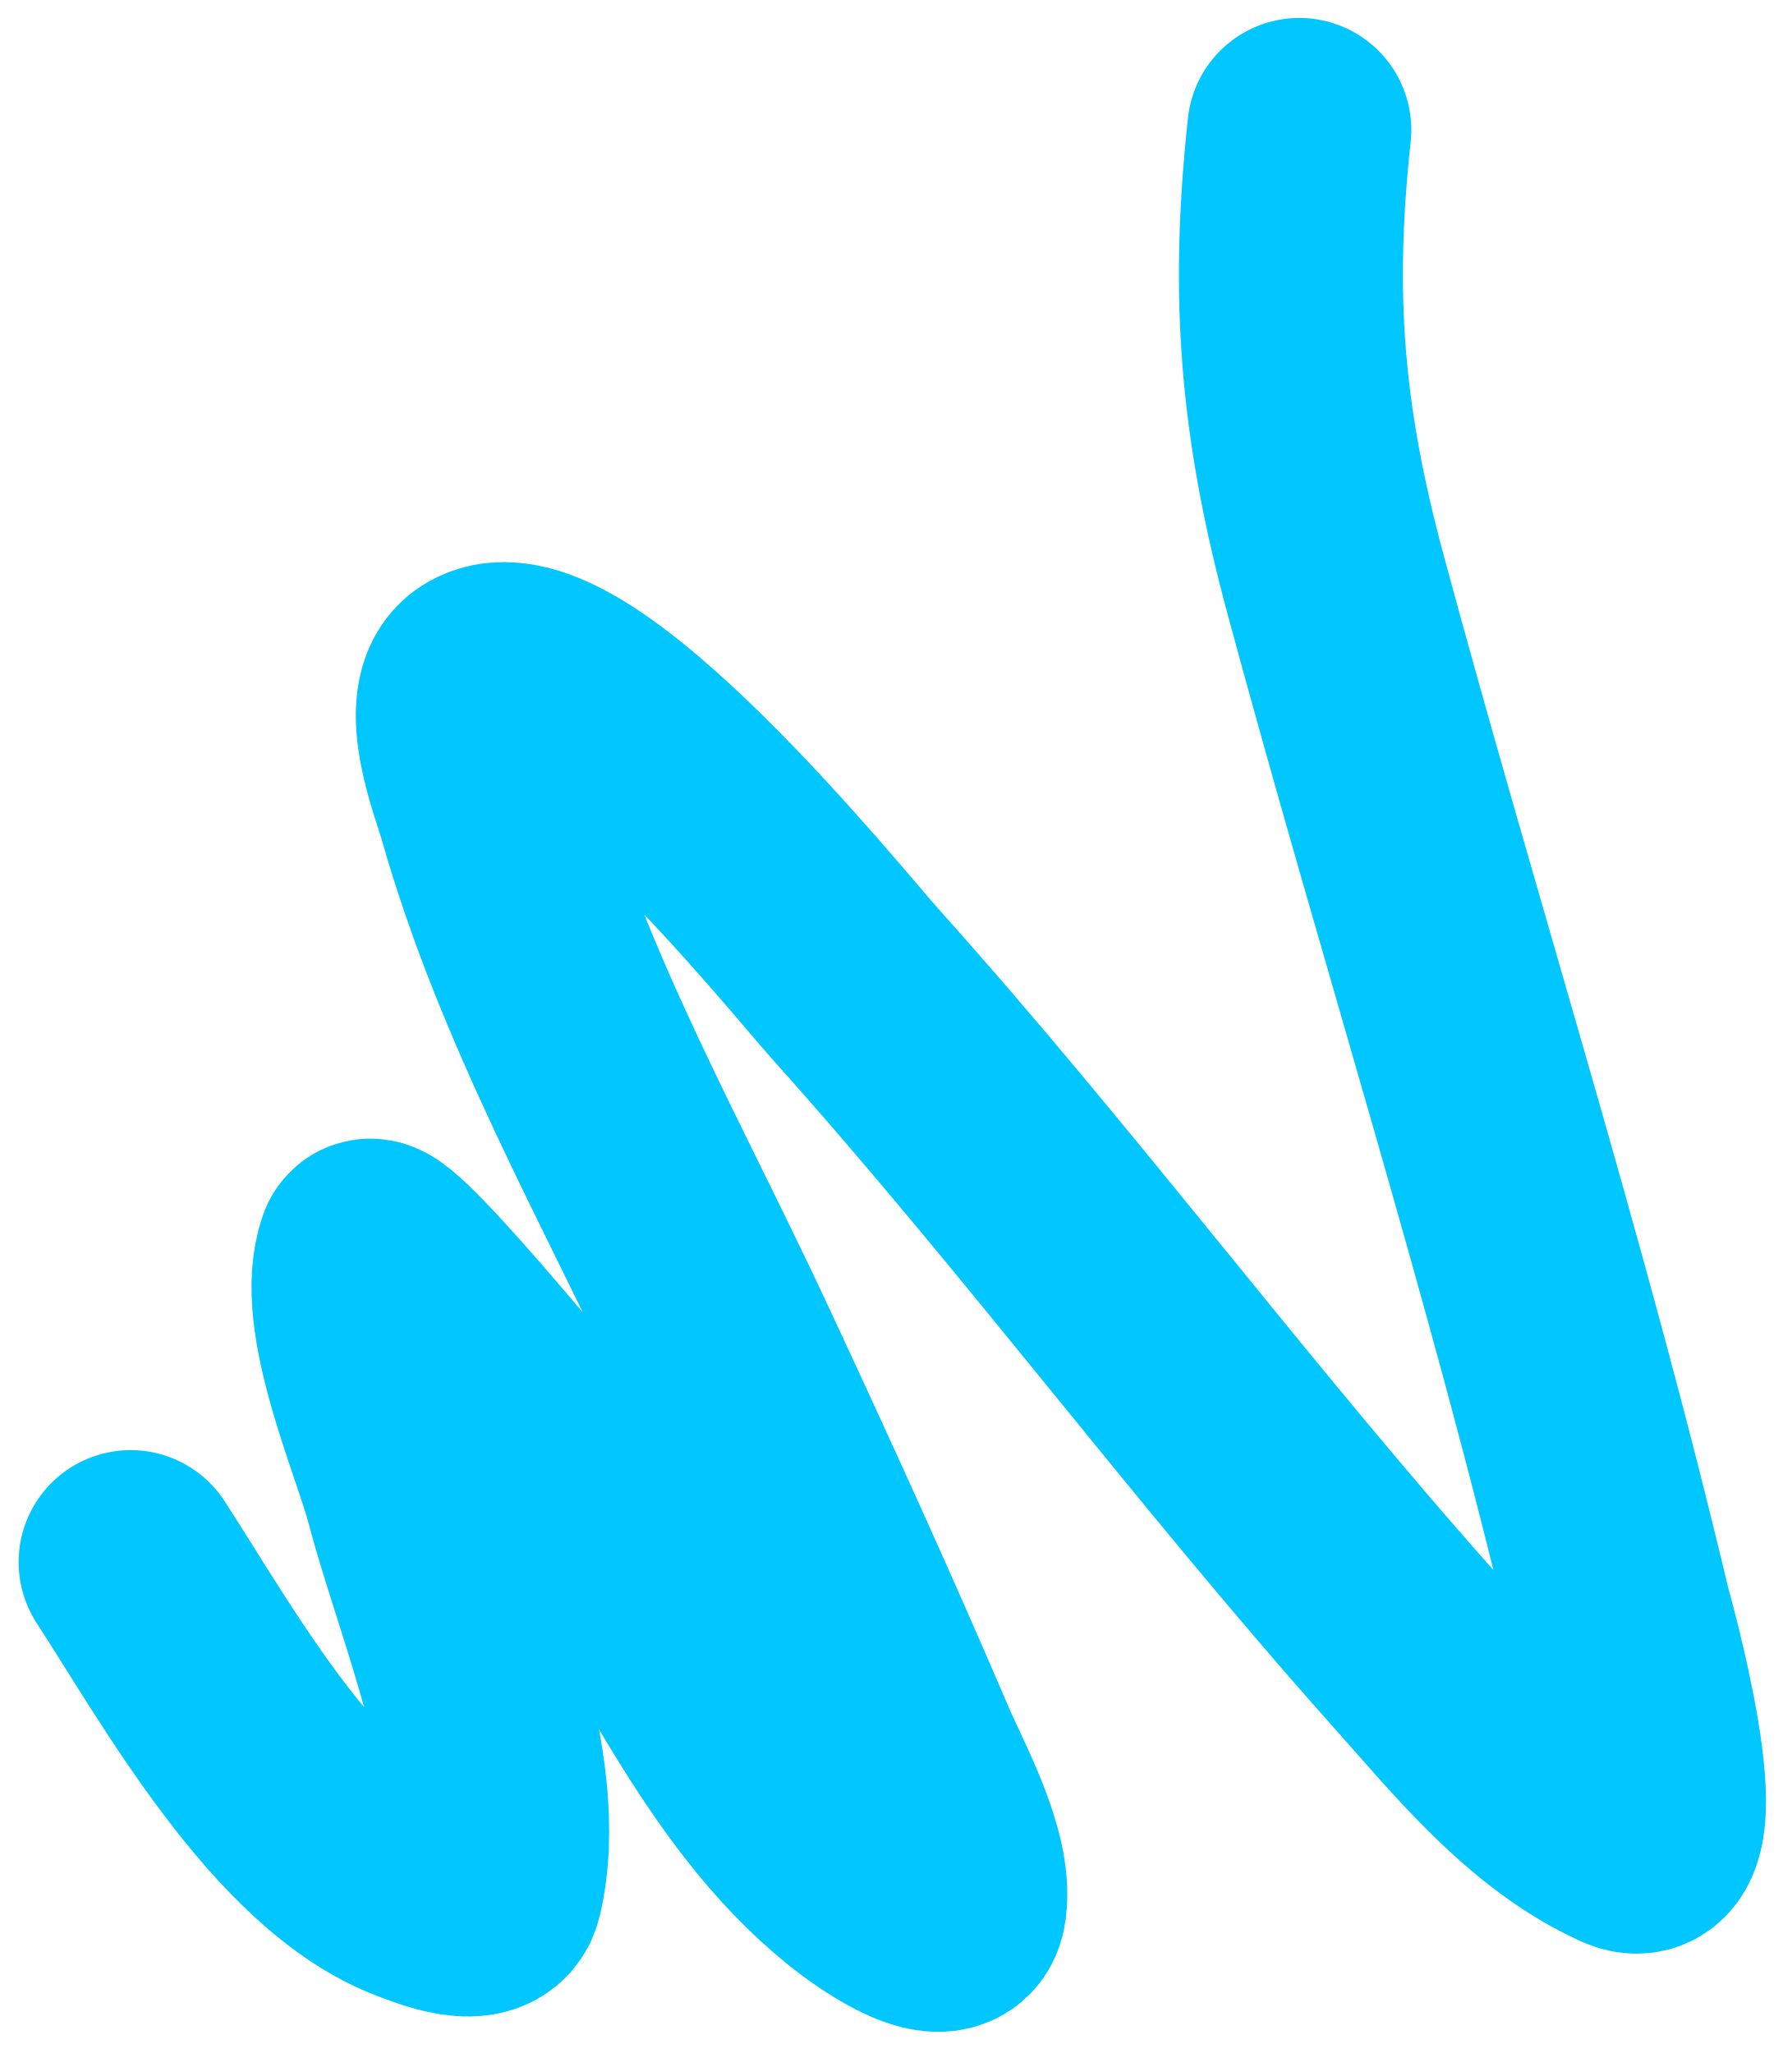
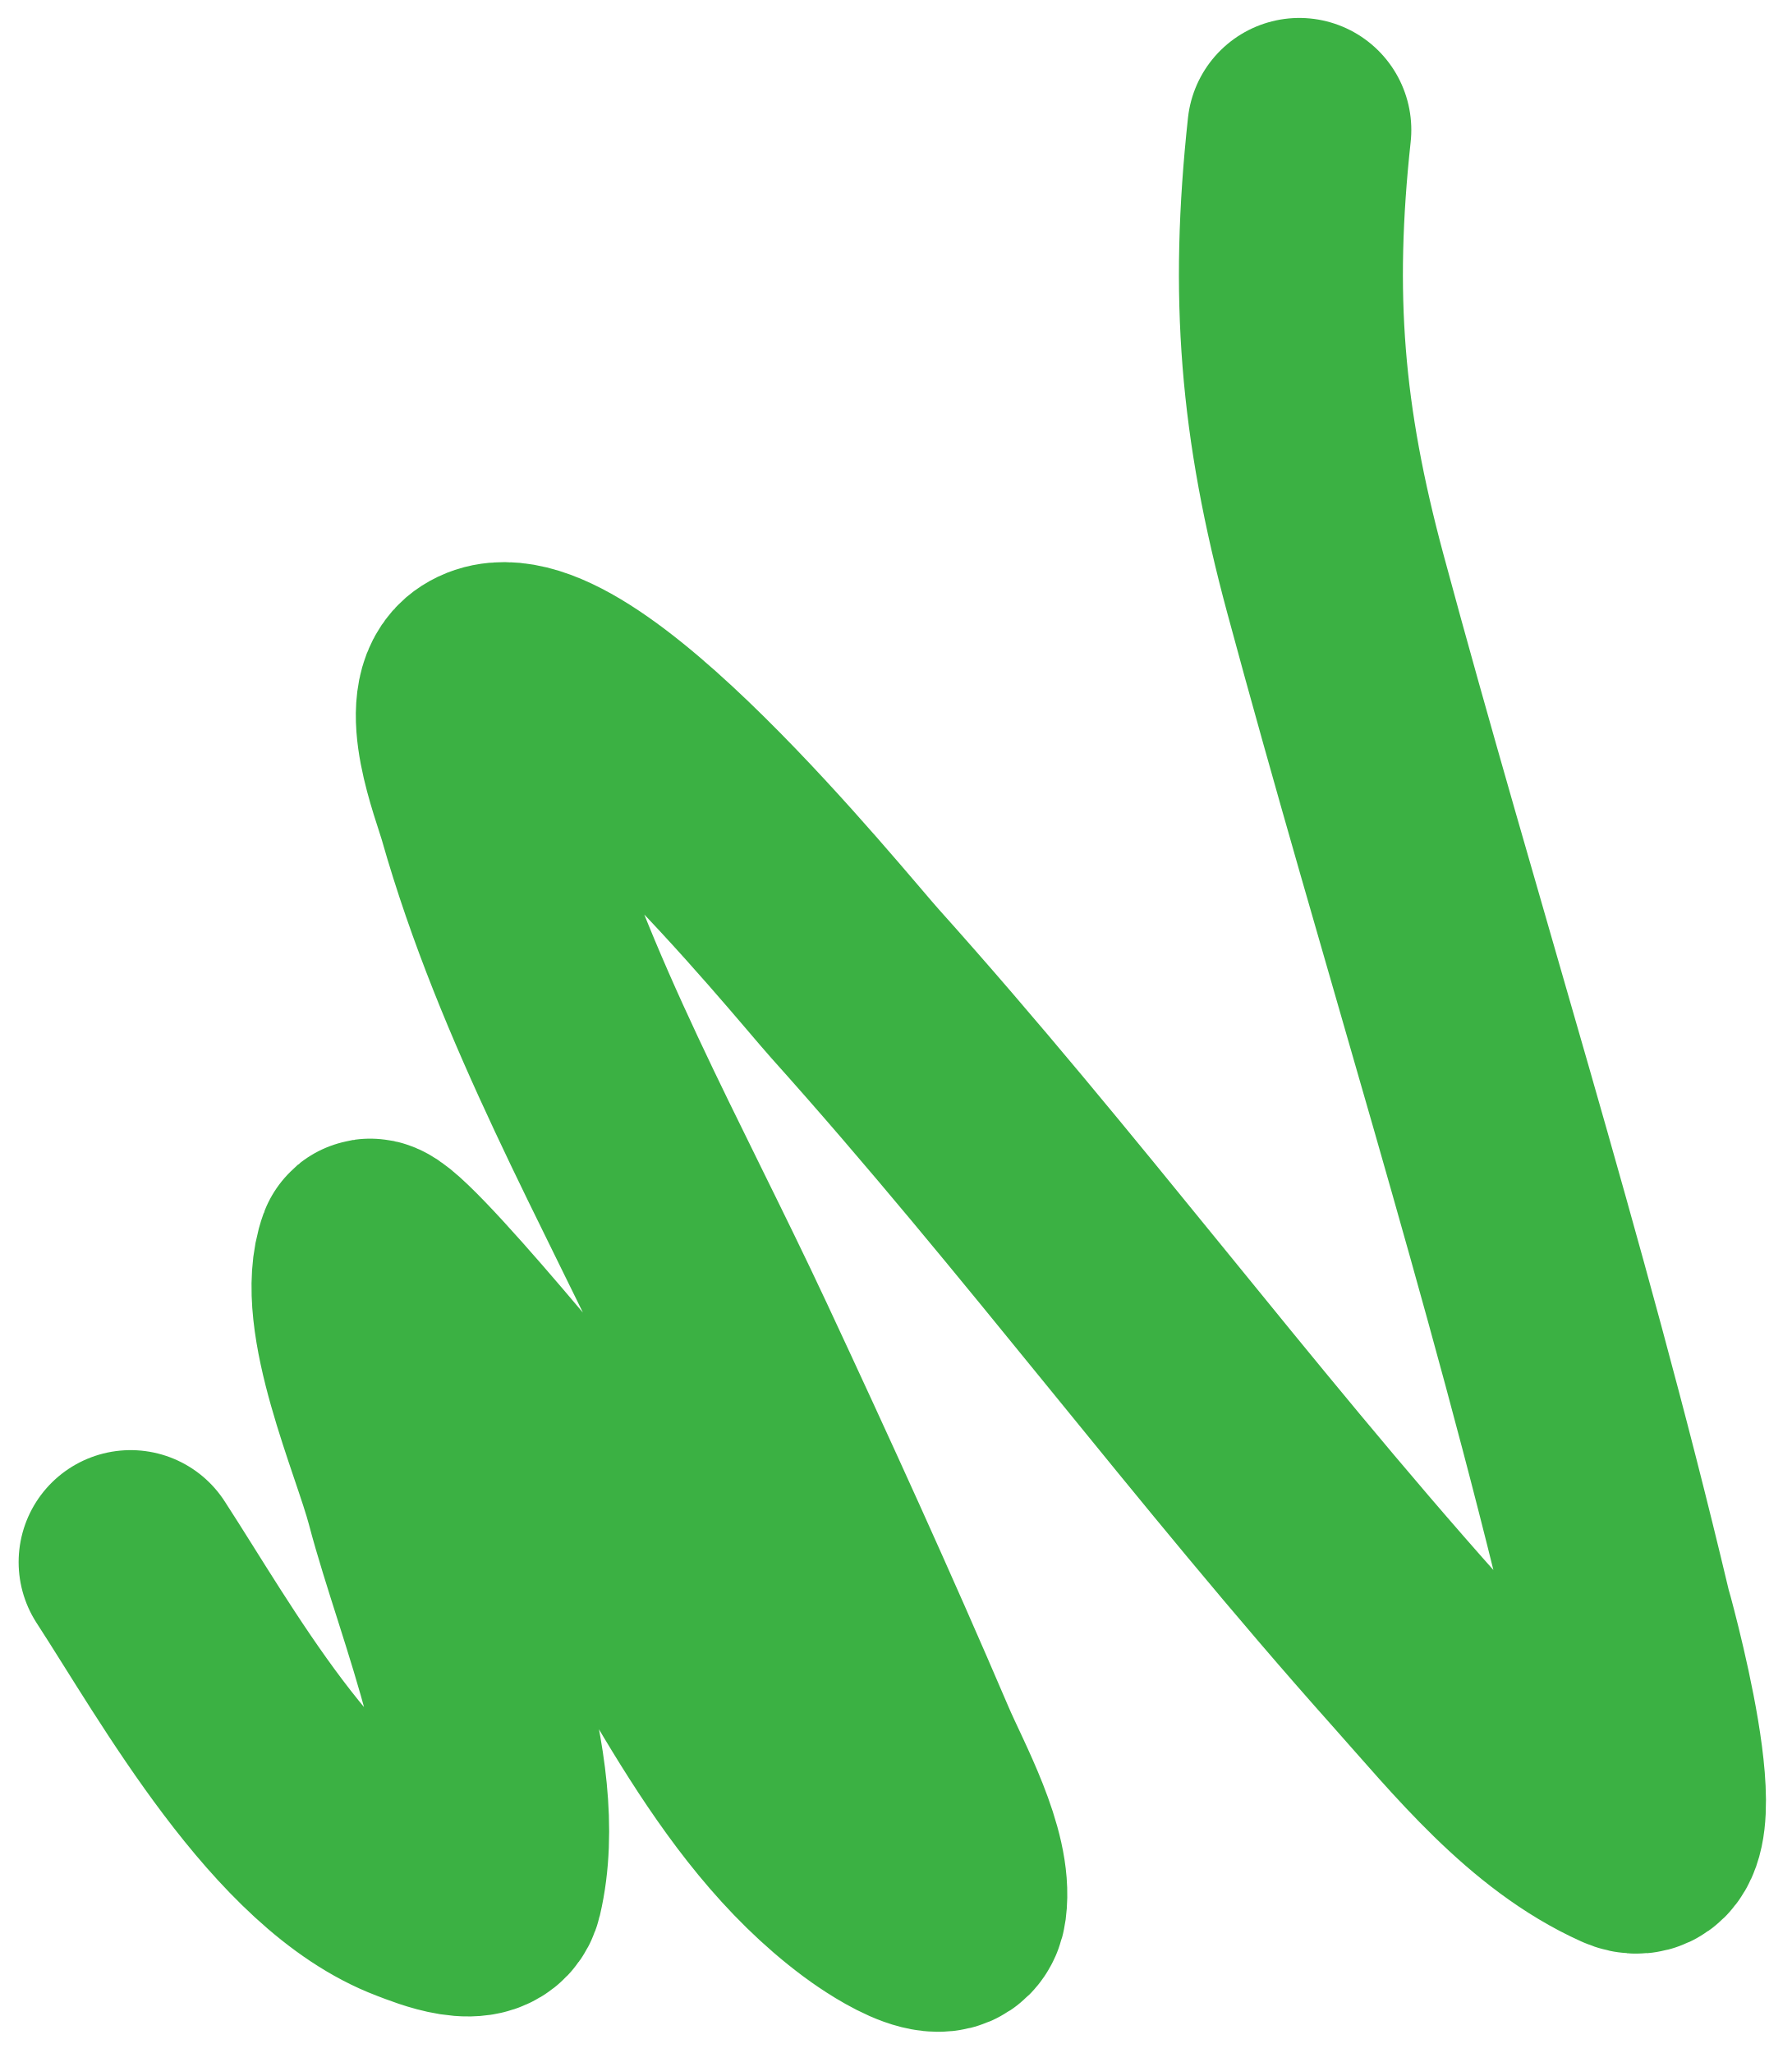
<svg xmlns="http://www.w3.org/2000/svg" width="48" height="55" viewBox="0 0 48 55" fill="none">
-   <path d="M3.499 41.849C5.261 44.56 7.94 49.441 11.162 50.663C11.61 50.833 12.968 51.397 13.15 50.624C13.895 47.459 11.967 43.085 11.175 40.071C10.765 38.51 9.274 35.201 9.881 33.532C10.066 33.023 15.488 39.682 15.844 40.202C18.179 43.618 19.897 47.992 23.298 50.533C23.61 50.766 25.433 52.081 25.573 51.03C25.739 49.787 24.704 47.949 24.265 46.923C22.723 43.316 21.086 39.729 19.427 36.174C17.19 31.381 14.566 26.792 13.111 21.672C12.921 21.006 12.034 18.785 12.915 18.219C15.12 16.802 21.916 25.251 22.905 26.353C28.105 32.149 32.741 38.426 37.931 44.243C39.557 46.065 41.295 48.245 43.593 49.277C45.311 50.049 43.39 43.289 43.384 43.262C41.178 33.969 38.26 24.86 35.773 15.643C34.599 11.292 34.326 7.913 34.806 3.481" stroke="#00c7ff" stroke-width="6" stroke-linecap="round" />
+   <path d="M3.499 41.849C5.261 44.56 7.94 49.441 11.162 50.663C11.61 50.833 12.968 51.397 13.15 50.624C13.895 47.459 11.967 43.085 11.175 40.071C10.765 38.51 9.274 35.201 9.881 33.532C10.066 33.023 15.488 39.682 15.844 40.202C18.179 43.618 19.897 47.992 23.298 50.533C23.61 50.766 25.433 52.081 25.573 51.03C25.739 49.787 24.704 47.949 24.265 46.923C22.723 43.316 21.086 39.729 19.427 36.174C17.19 31.381 14.566 26.792 13.111 21.672C12.921 21.006 12.034 18.785 12.915 18.219C15.12 16.802 21.916 25.251 22.905 26.353C28.105 32.149 32.741 38.426 37.931 44.243C39.557 46.065 41.295 48.245 43.593 49.277C45.311 50.049 43.39 43.289 43.384 43.262C41.178 33.969 38.26 24.86 35.773 15.643C34.599 11.292 34.326 7.913 34.806 3.481" stroke="#3BB143" stroke-width="6" stroke-linecap="round" />
</svg>
